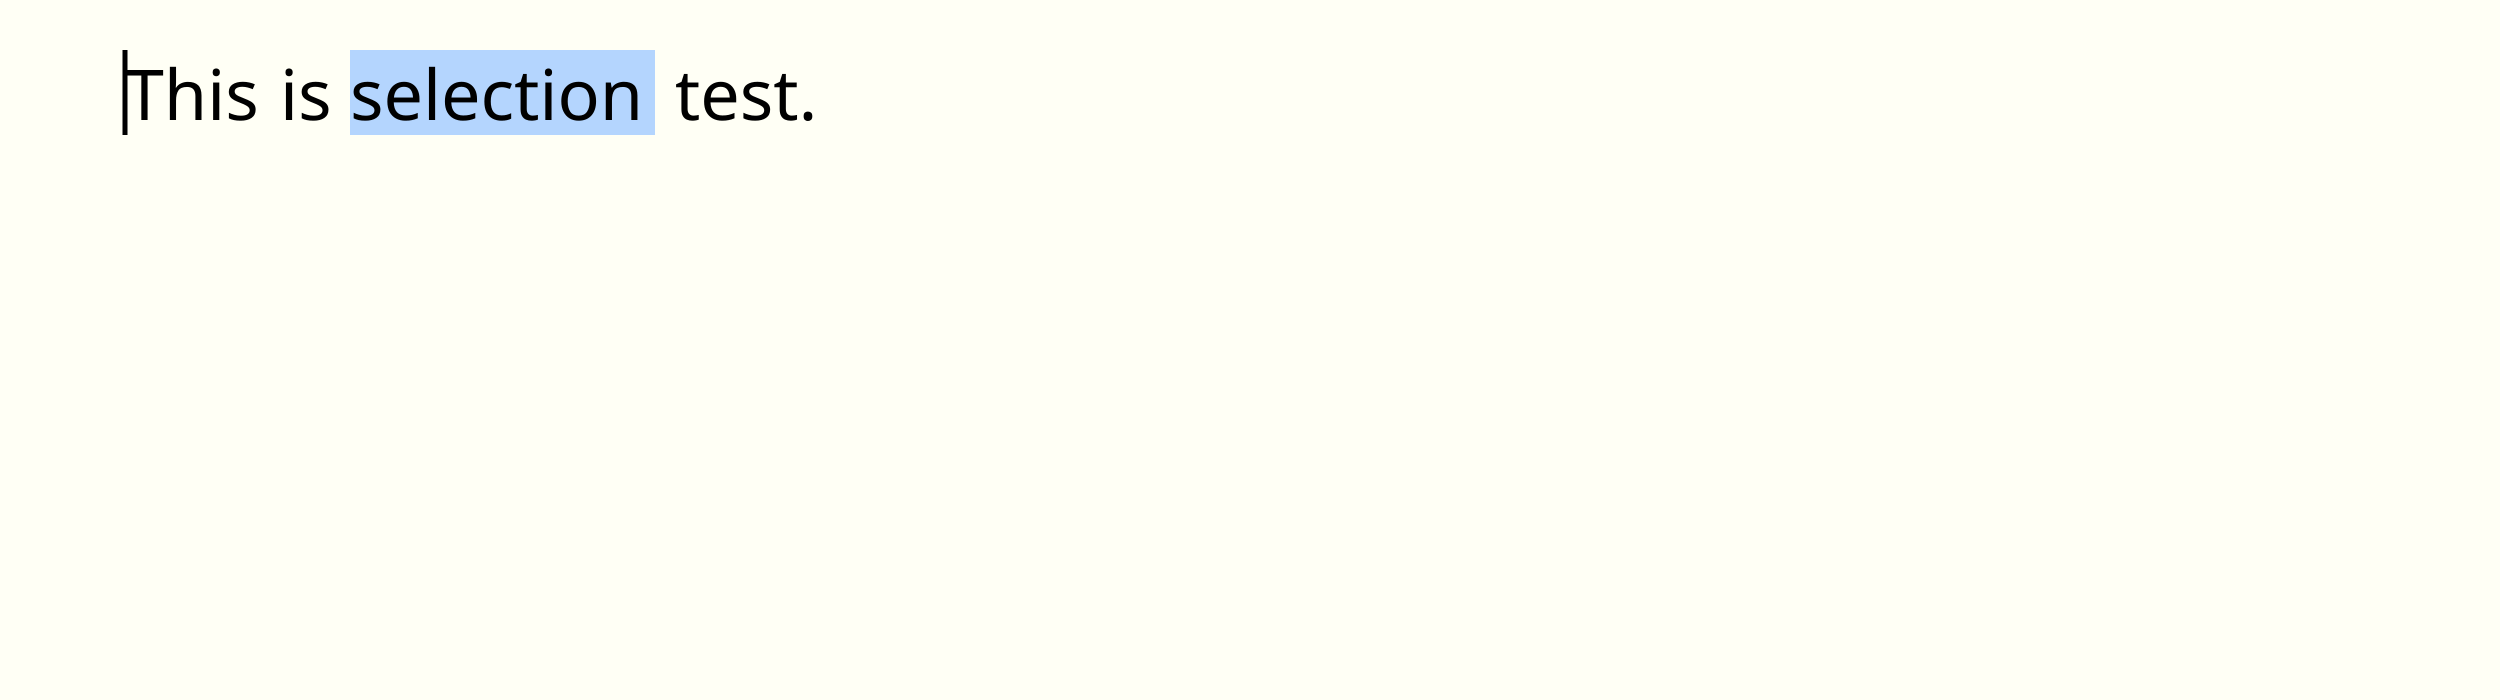
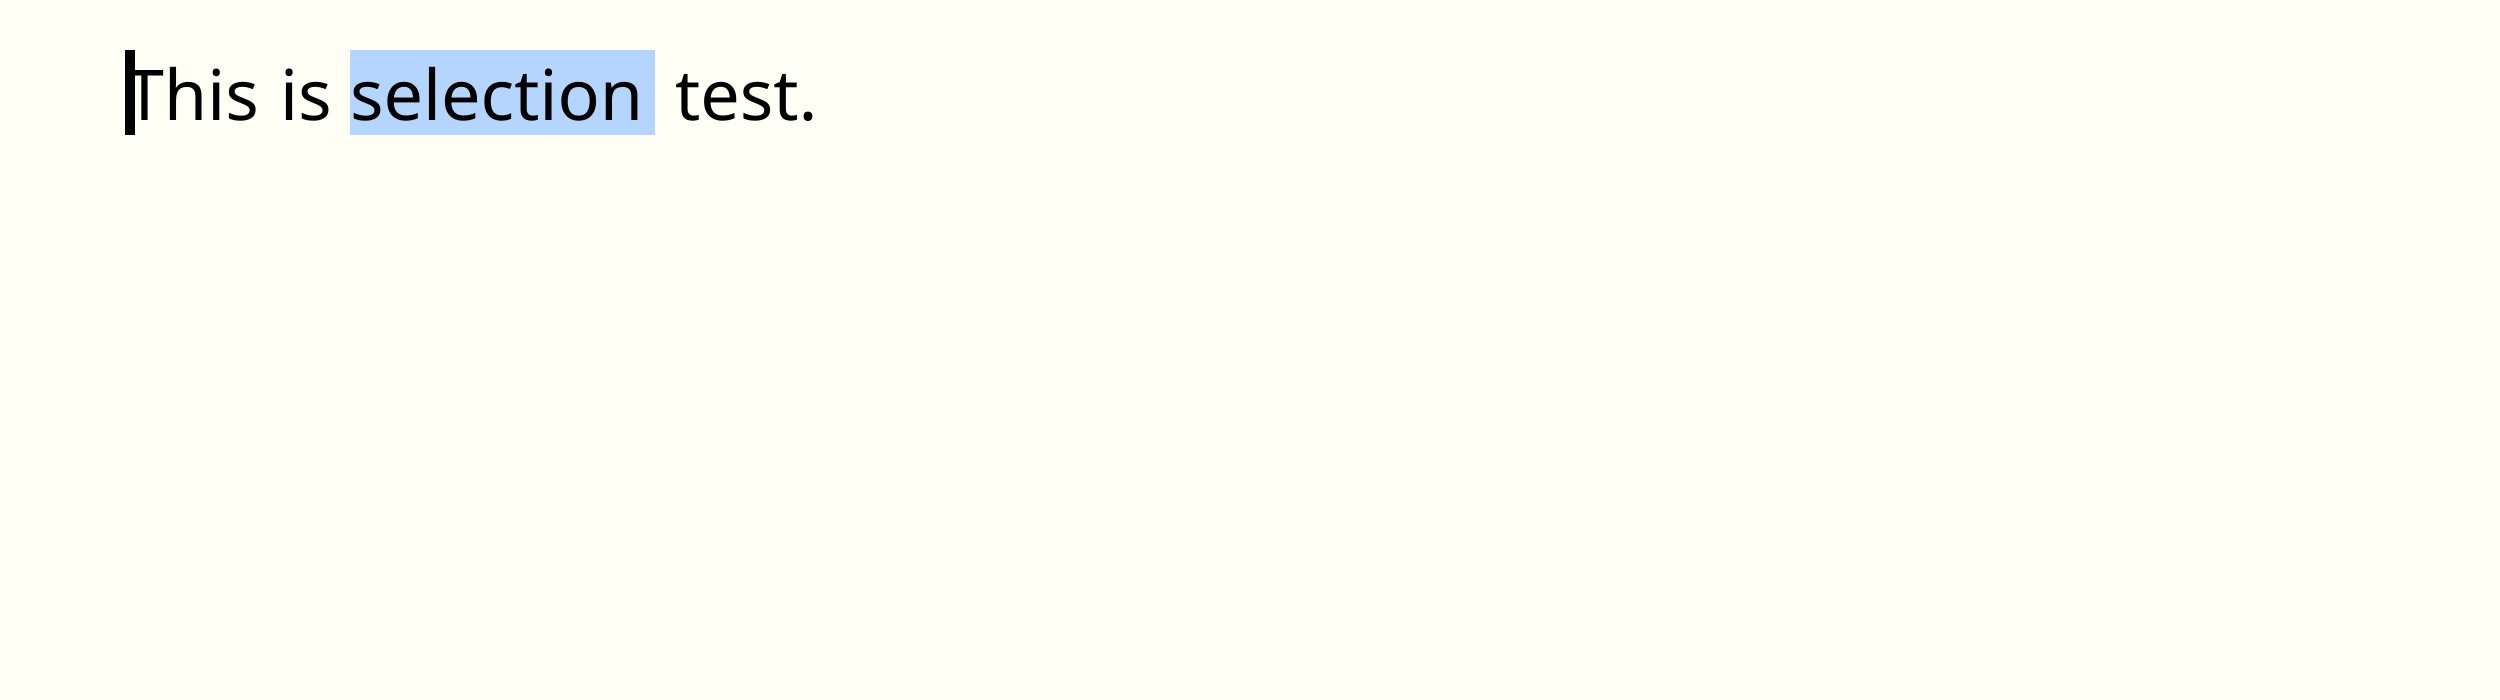
<svg xmlns="http://www.w3.org/2000/svg" width="500" height="140" viewBox="0 0 500 140">
  <style>
            @font-face { font-family: 'SnapshotSans'; font-weight: 500; font-style: normal; src: url('../NotoSans-Medium.ttf') format('truetype'); }
            @font-face { font-family: 'SnapshotSans'; font-weight: 700; font-style: normal; src: url('../NotoSans-Bold.ttf') format('truetype'); }
            @font-face { font-family: 'SnapshotSans'; font-weight: 500; font-style: italic; src: url('../NotoSans-MediumItalic.ttf') format('truetype'); }
            @font-face { font-family: 'SnapshotSans'; font-weight: 700; font-style: italic; src: url('../NotoSans-BoldItalic.ttf') format('truetype'); }
            </style>
  <rect width="500" height="140" fill="#ffffff" />
  <rect x="0" y="0" width="500" height="140" fill="#fffff5" />
  <defs>
    <clipPath id="clip-0-0-500-140">
      <rect x="0" y="0" width="500" height="140" />
    </clipPath>
  </defs>
  <text x="25" y="24" fill="#000000" font-family="SnapshotSans" font-size="14" font-weight="normal" font-style="normal" clip-path="url(#clip-0-0-500-140)">This </text>
  <text x="56" y="24" fill="#000000" font-family="SnapshotSans" font-size="14" font-weight="normal" font-style="normal" clip-path="url(#clip-0-0-500-140)">is </text>
  <rect x="70" y="10" width="61" height="17" fill="#b4d5fe" clip-path="url(#clip-0-0-500-140)" />
  <text x="70" y="24" fill="#000000" font-family="SnapshotSans" font-size="14" font-weight="normal" font-style="normal" clip-path="url(#clip-0-0-500-140)">selection </text>
  <text x="135" y="24" fill="#000000" font-family="SnapshotSans" font-size="14" font-weight="normal" font-style="normal" clip-path="url(#clip-0-0-500-140)">test.</text>
-   <line x1="25" y1="10" x2="25" y2="27" stroke="#000000" stroke-width="1" />
+   <rect x="25" y="10" width="2" height="17" fill="#000000" clip-path="url(#clip-0-0-500-140)" />
</svg>
